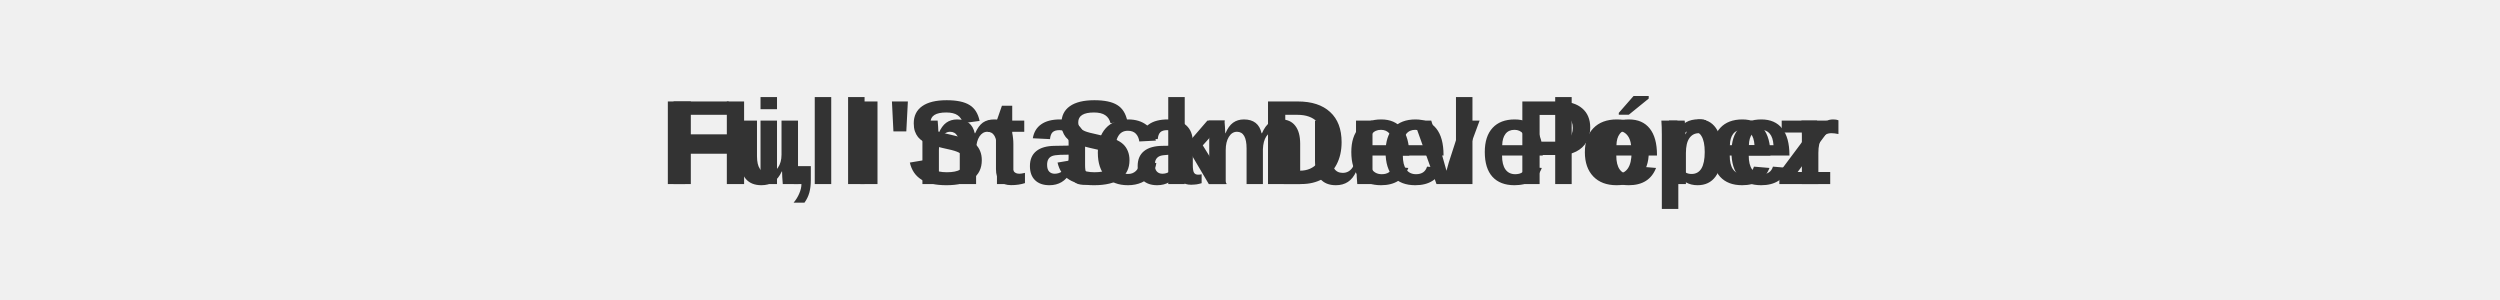
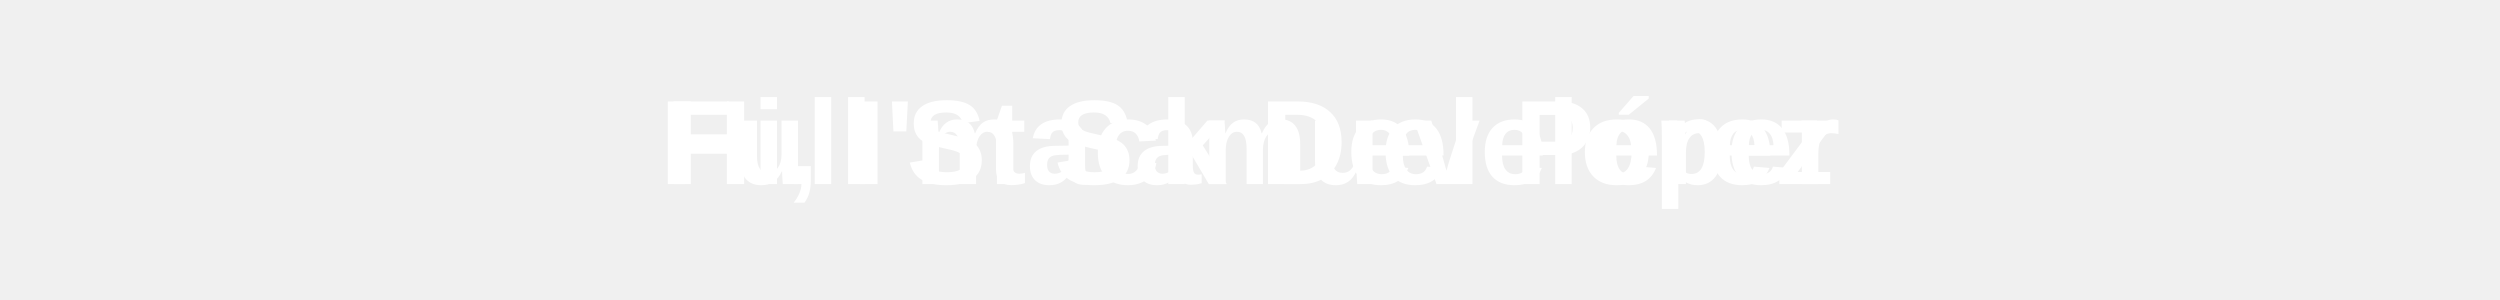
<svg xmlns="http://www.w3.org/2000/svg" viewBox="0 0 500 60">
  <style>
    .text {
      font-family: Arial, sans-serif;
-       text-color:white;
      font-size: 24px;
-       fill: #333;
+       fill: #fff;
      font-weight: bold;
      text-anchor: middle;
      dominant-baseline: middle;
    }
    @keyframes moveText {
      0% { transform: translateX(-100%); }
      50% { transform: translateX(0); }
      100% { transform: translateX(100%); }
    }
    .text1 { animation: moveText 4s linear infinite; }
    .text2 { animation: moveText 4s linear infinite 2s; }
  </style>
  <text x="50%" y="50%" class="text text1">Hi, I'm Samuel Pérez</text>
  <text x="50%" y="50%" class="text text2">Full Stack Developer</text>
</svg>
